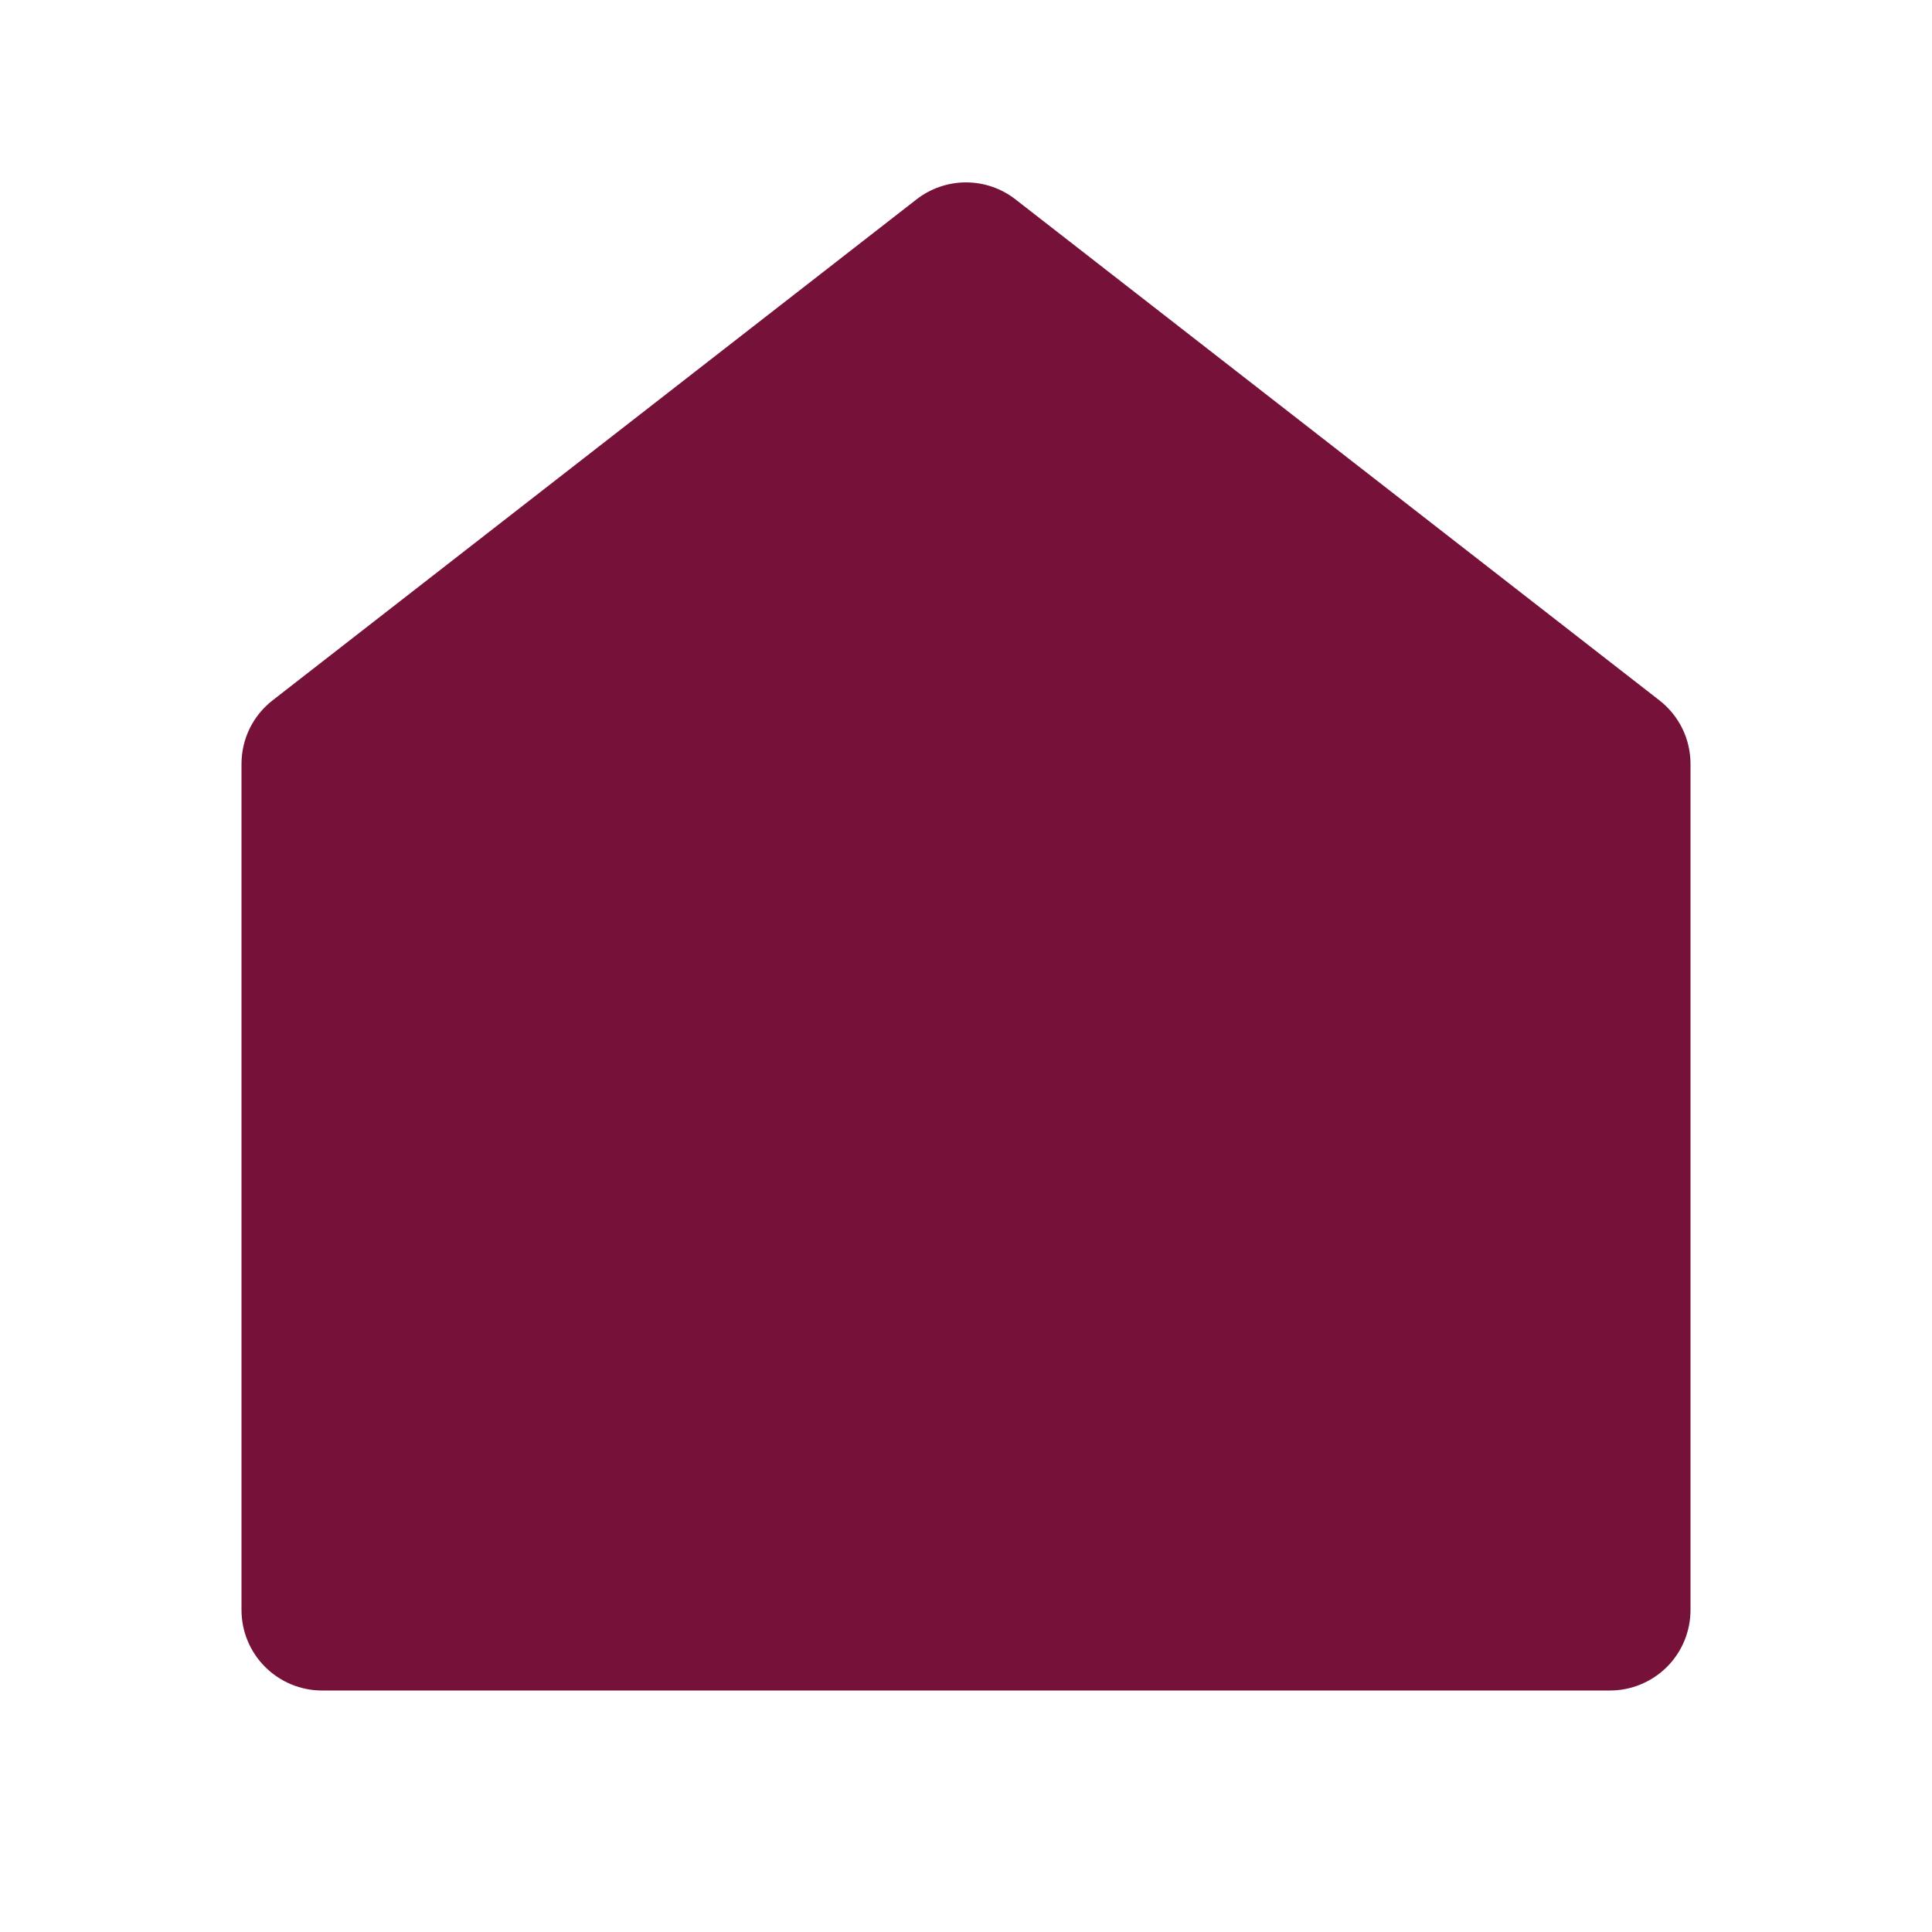
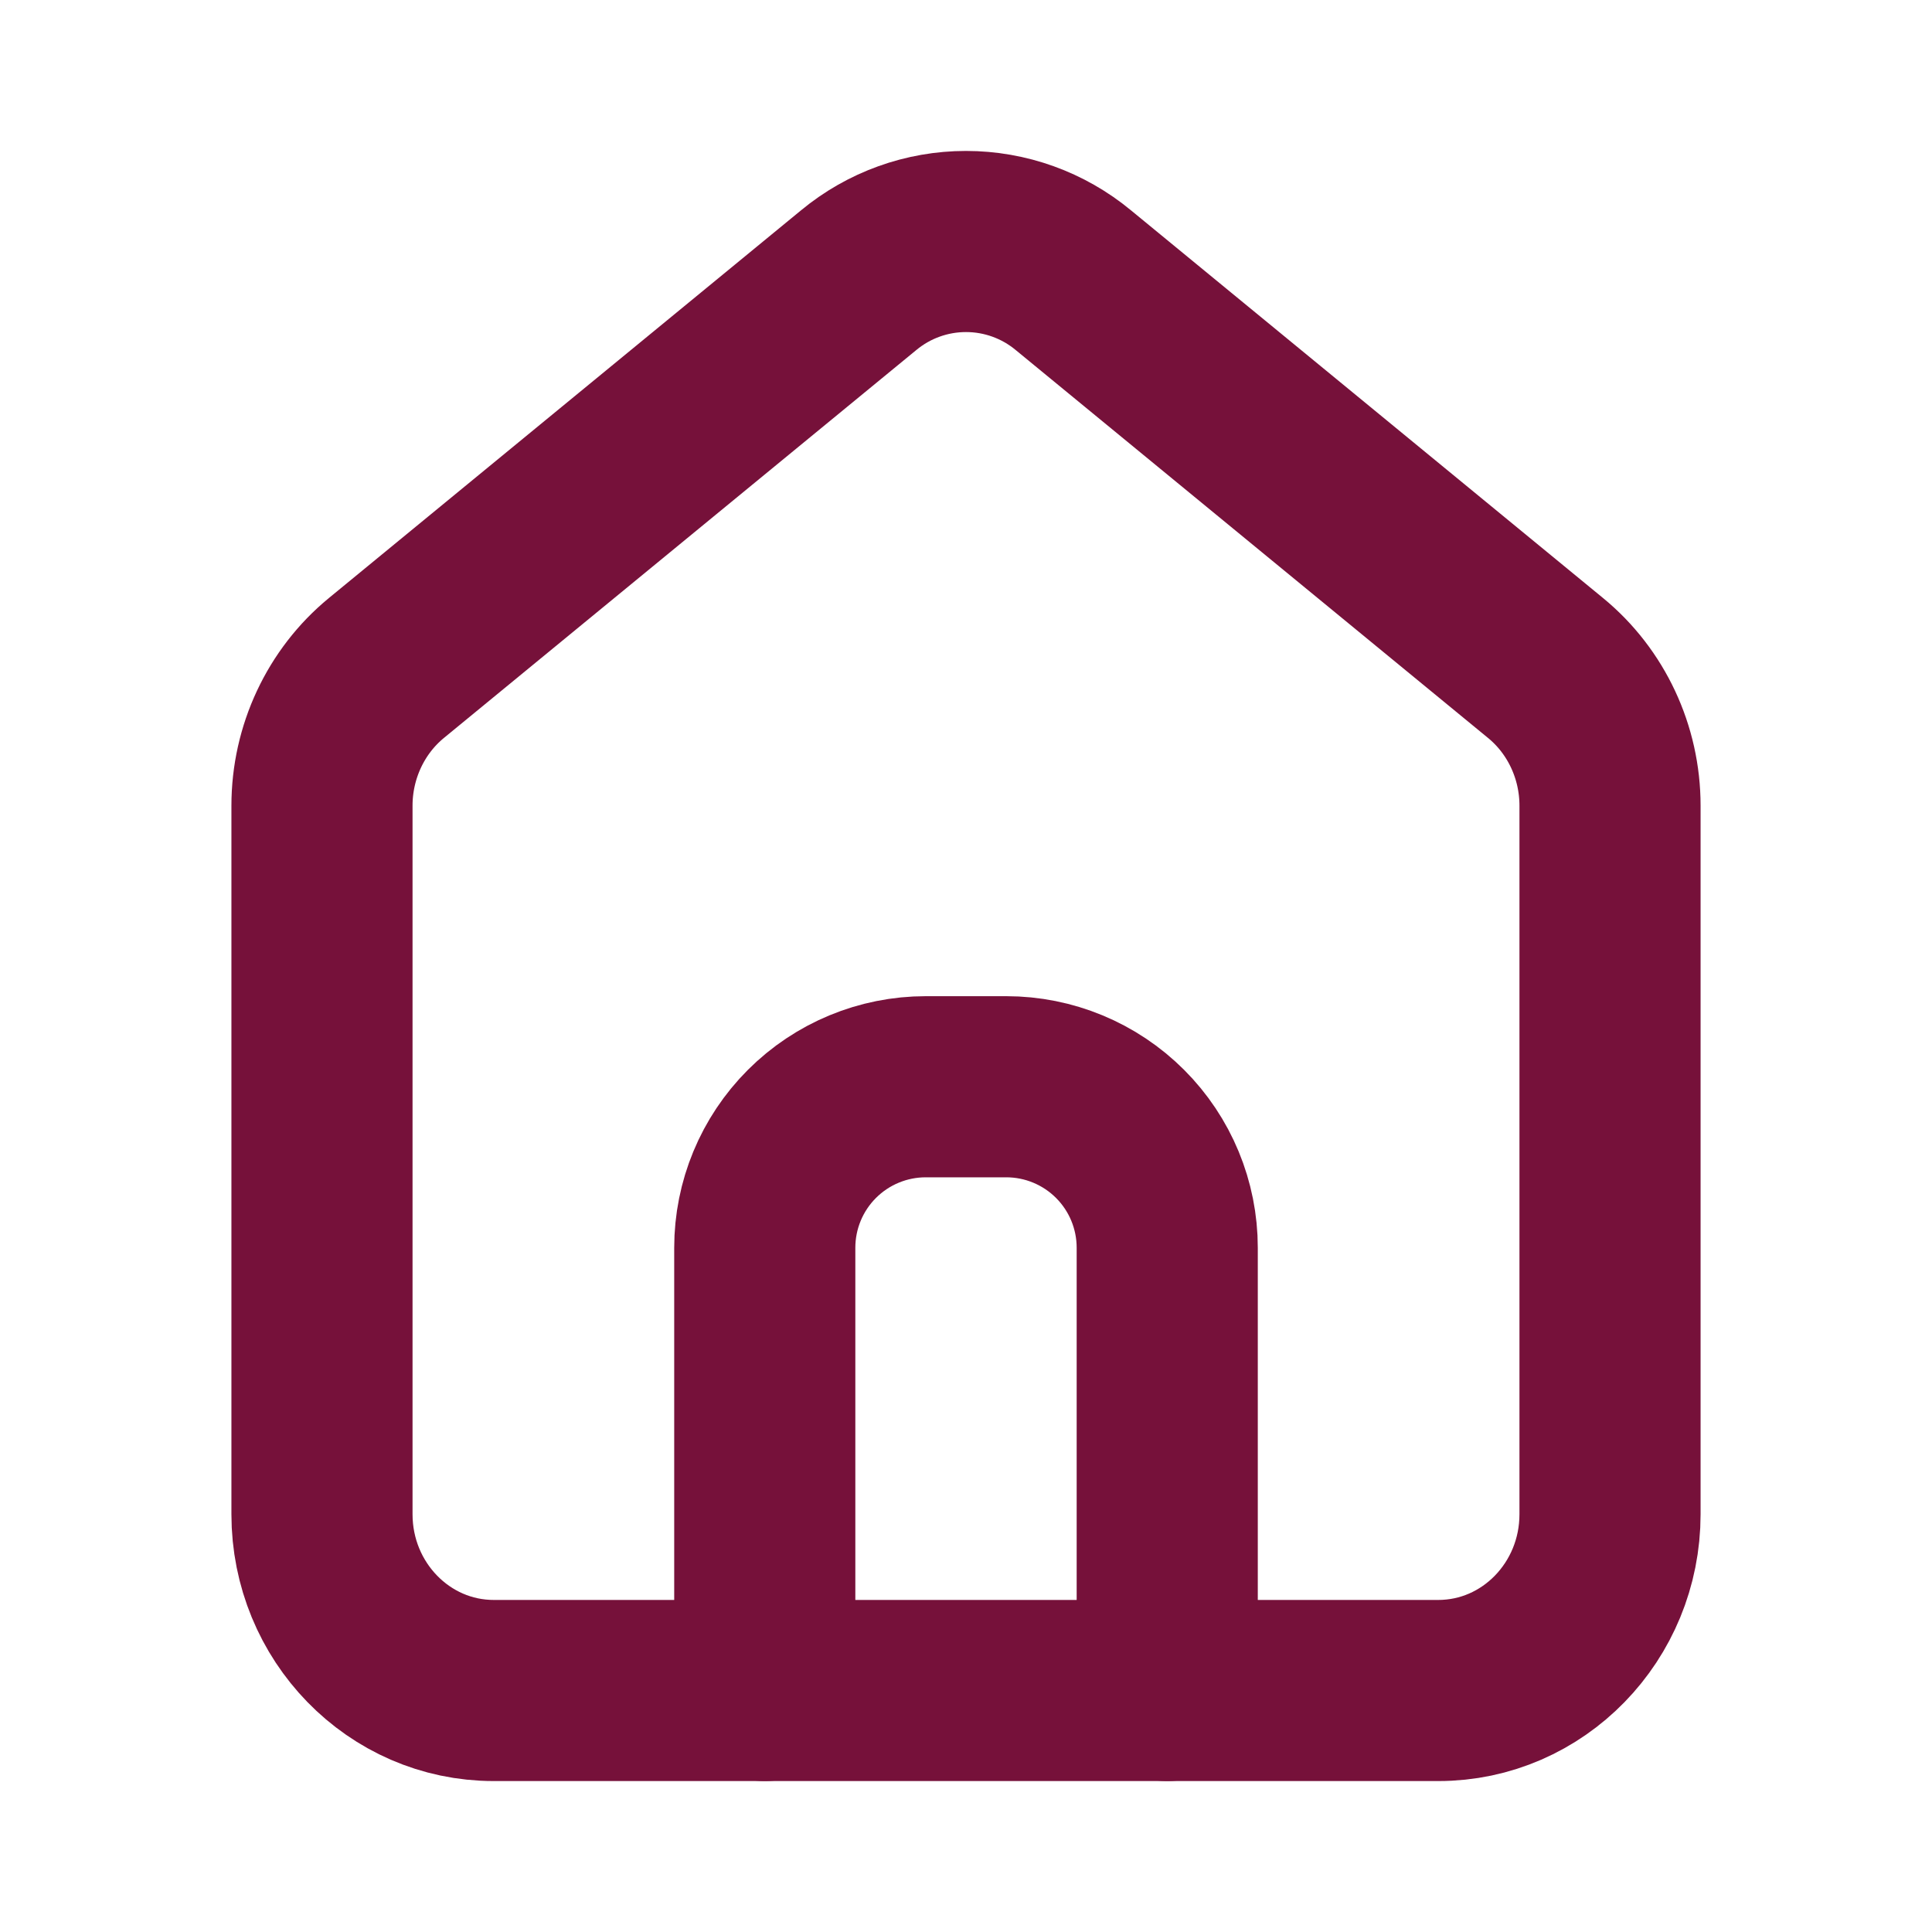
<svg xmlns="http://www.w3.org/2000/svg" width="32" height="32" viewBox="0 0 32 32" fill="none">
-   <path d="M28 26.666C28 27.02 27.86 27.359 27.61 27.609C27.359 27.859 27.02 28 26.667 28H5.333C4.98 28 4.641 27.859 4.391 27.609C4.14 27.359 4 27.02 4 26.666V12.653C4 12.45 4.046 12.249 4.135 12.067C4.225 11.884 4.354 11.725 4.515 11.6L15.181 3.302C15.415 3.12 15.704 3.021 16 3.021C16.297 3.021 16.585 3.12 16.819 3.302L27.485 11.6C27.646 11.725 27.775 11.884 27.865 12.067C27.954 12.249 28 12.45 28 12.653V26.666Z" fill="#76113A" />
+   <path d="M8.177 28C6.607 28 5.333 26.693 5.333 25.08V13.344C5.333 12.457 5.727 11.617 6.4 11.064L14.223 4.64C14.723 4.226 15.351 4 16 4C16.649 4 17.277 4.226 17.777 4.64L25.599 11.064C26.273 11.617 26.667 12.457 26.667 13.344V25.08C26.667 26.693 25.393 28 23.823 28H8.177Z" stroke="#76113A" stroke-width="3" stroke-linecap="round" stroke-linejoin="round" />
+   <path d="M12.667 28V20.667C12.667 19.959 12.948 19.281 13.448 18.781C13.948 18.281 14.626 18 15.333 18H16.667C17.374 18 18.052 18.281 18.552 18.781C19.052 19.281 19.333 19.959 19.333 20.667V28" stroke="#76113A" stroke-width="3" stroke-linecap="round" stroke-linejoin="round" />
</svg>
